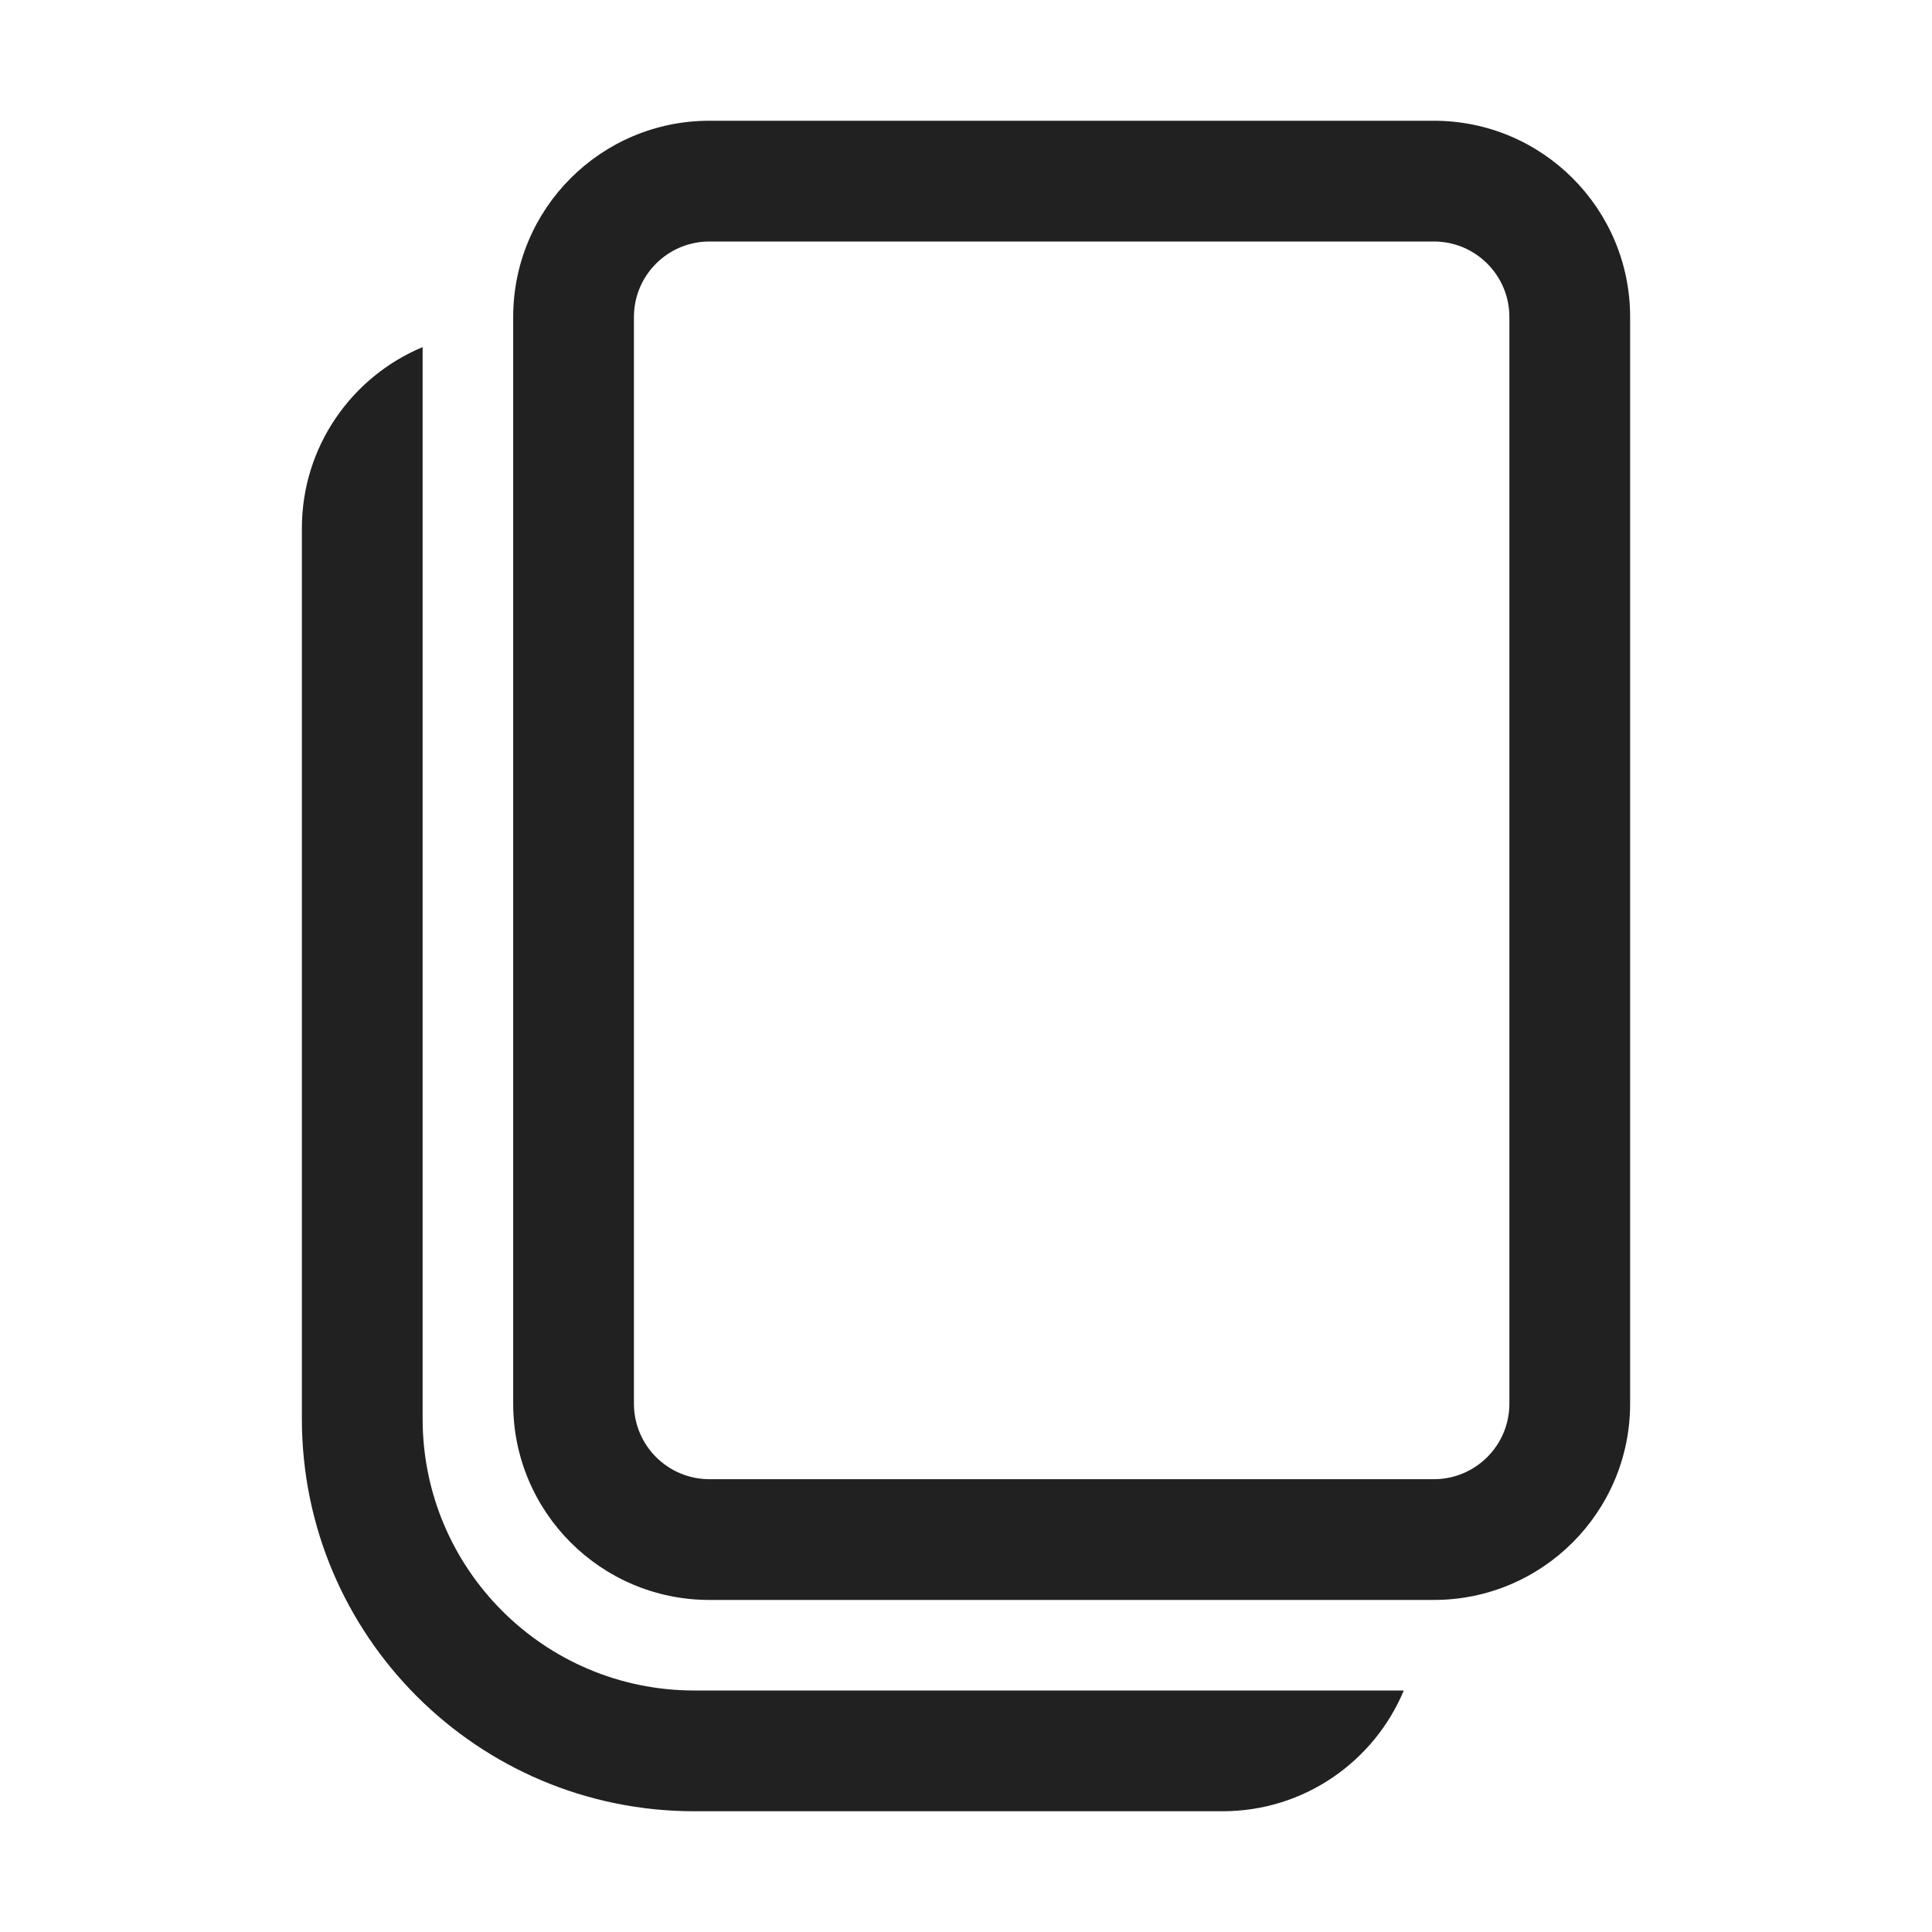
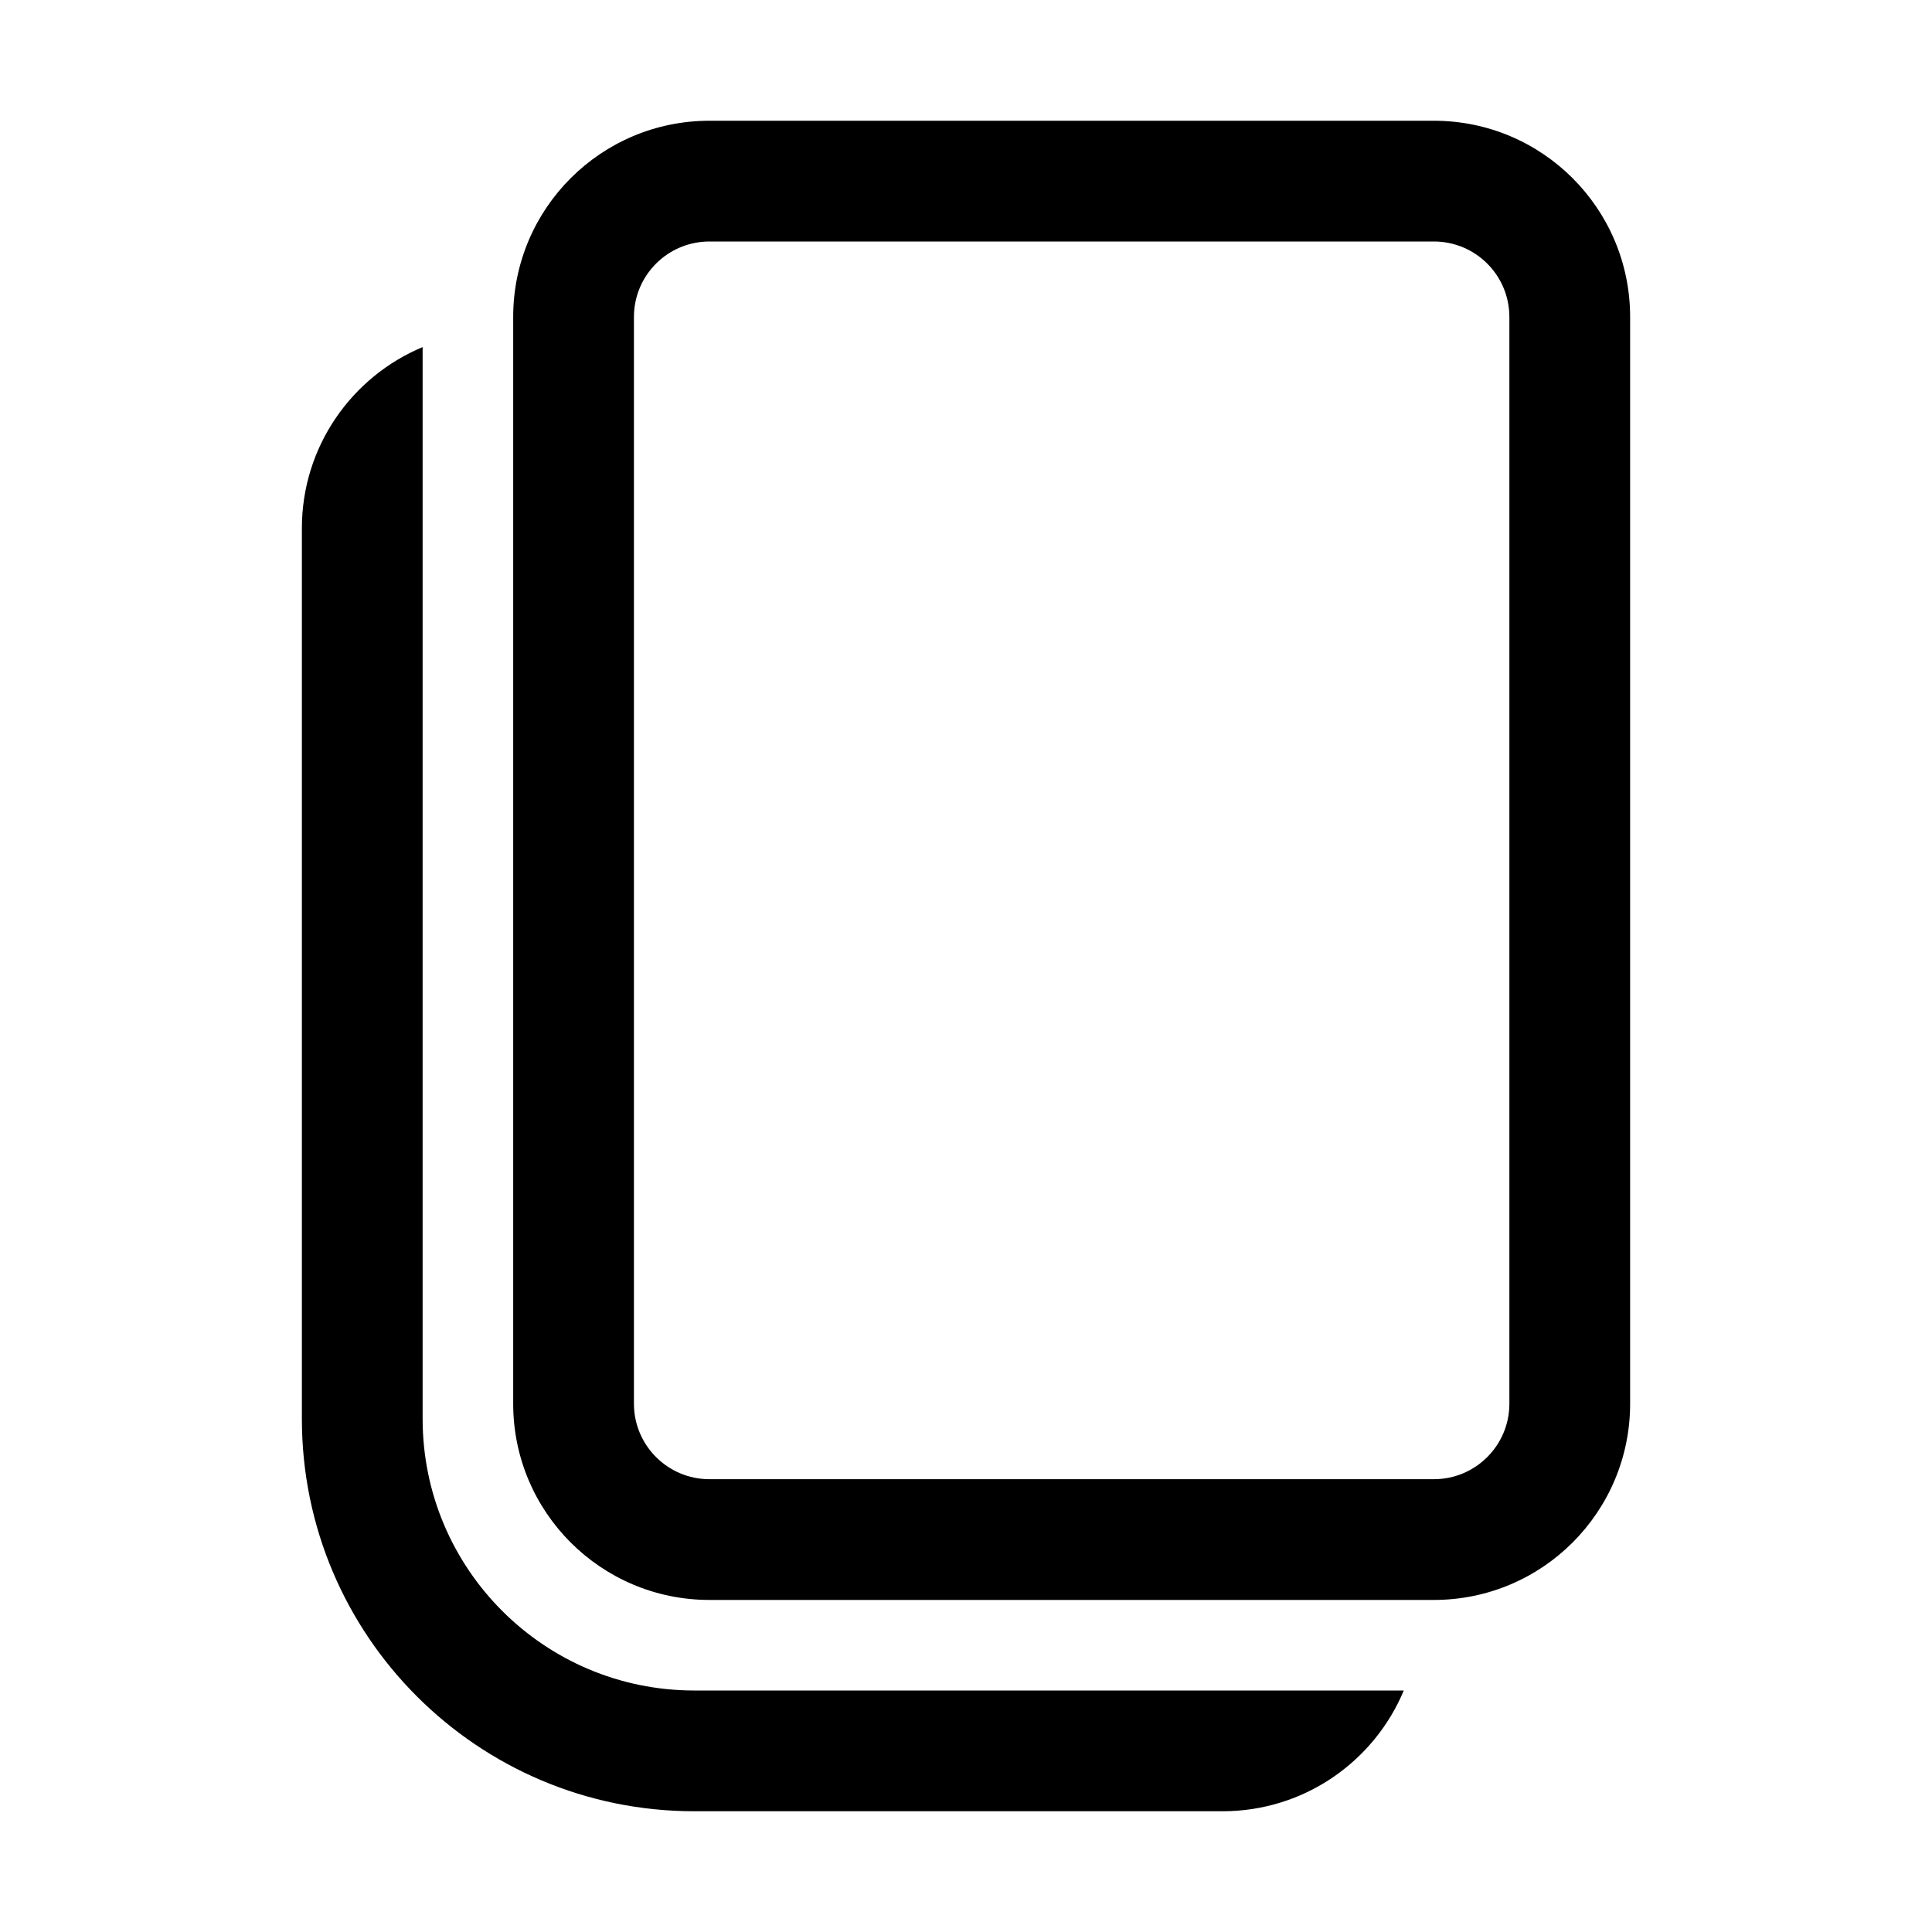
<svg xmlns="http://www.w3.org/2000/svg" width="32" height="32" viewBox="0 0 32 32" fill="none">
-   <path d="M11.75 2C9.955 2 8.5 3.455 8.5 5.25V23.25C8.5 25.045 9.955 26.5 11.75 26.5H23.75C25.545 26.5 27 25.045 27 23.25V5.25C27 3.455 25.545 2 23.75 2H11.75ZM10.5 5.25C10.5 4.56 11.06 4 11.75 4H23.75C24.44 4 25 4.56 25 5.25V23.25C25 23.94 24.44 24.5 23.75 24.5H11.75C11.06 24.5 10.5 23.94 10.5 23.25V5.25ZM7 5.749C5.826 6.239 5 7.398 5 8.75V23.5C5 27.09 7.91 30 11.5 30H20.25C21.602 30 22.761 29.174 23.251 28H20.279C20.269 28 20.26 28 20.25 28H11.5C9.015 28 7 25.985 7 23.5V5.749Z" fill="#212121" />
+   <path d="M11.75 2C9.955 2 8.5 3.455 8.5 5.25V23.25C8.5 25.045 9.955 26.5 11.75 26.5H23.75C25.545 26.5 27 25.045 27 23.25V5.25C27 3.455 25.545 2 23.75 2H11.75ZM10.5 5.25C10.5 4.56 11.06 4 11.75 4H23.75C24.44 4 25 4.56 25 5.25V23.25C25 23.94 24.44 24.5 23.75 24.5H11.75C11.06 24.5 10.5 23.94 10.5 23.25V5.25ZM7 5.749C5.826 6.239 5 7.398 5 8.75V23.5C5 27.09 7.91 30 11.5 30H20.25C21.602 30 22.761 29.174 23.251 28H20.279C20.269 28 20.26 28 20.25 28H11.5C9.015 28 7 25.985 7 23.5V5.749Z" fill="currentColor" />
</svg>
